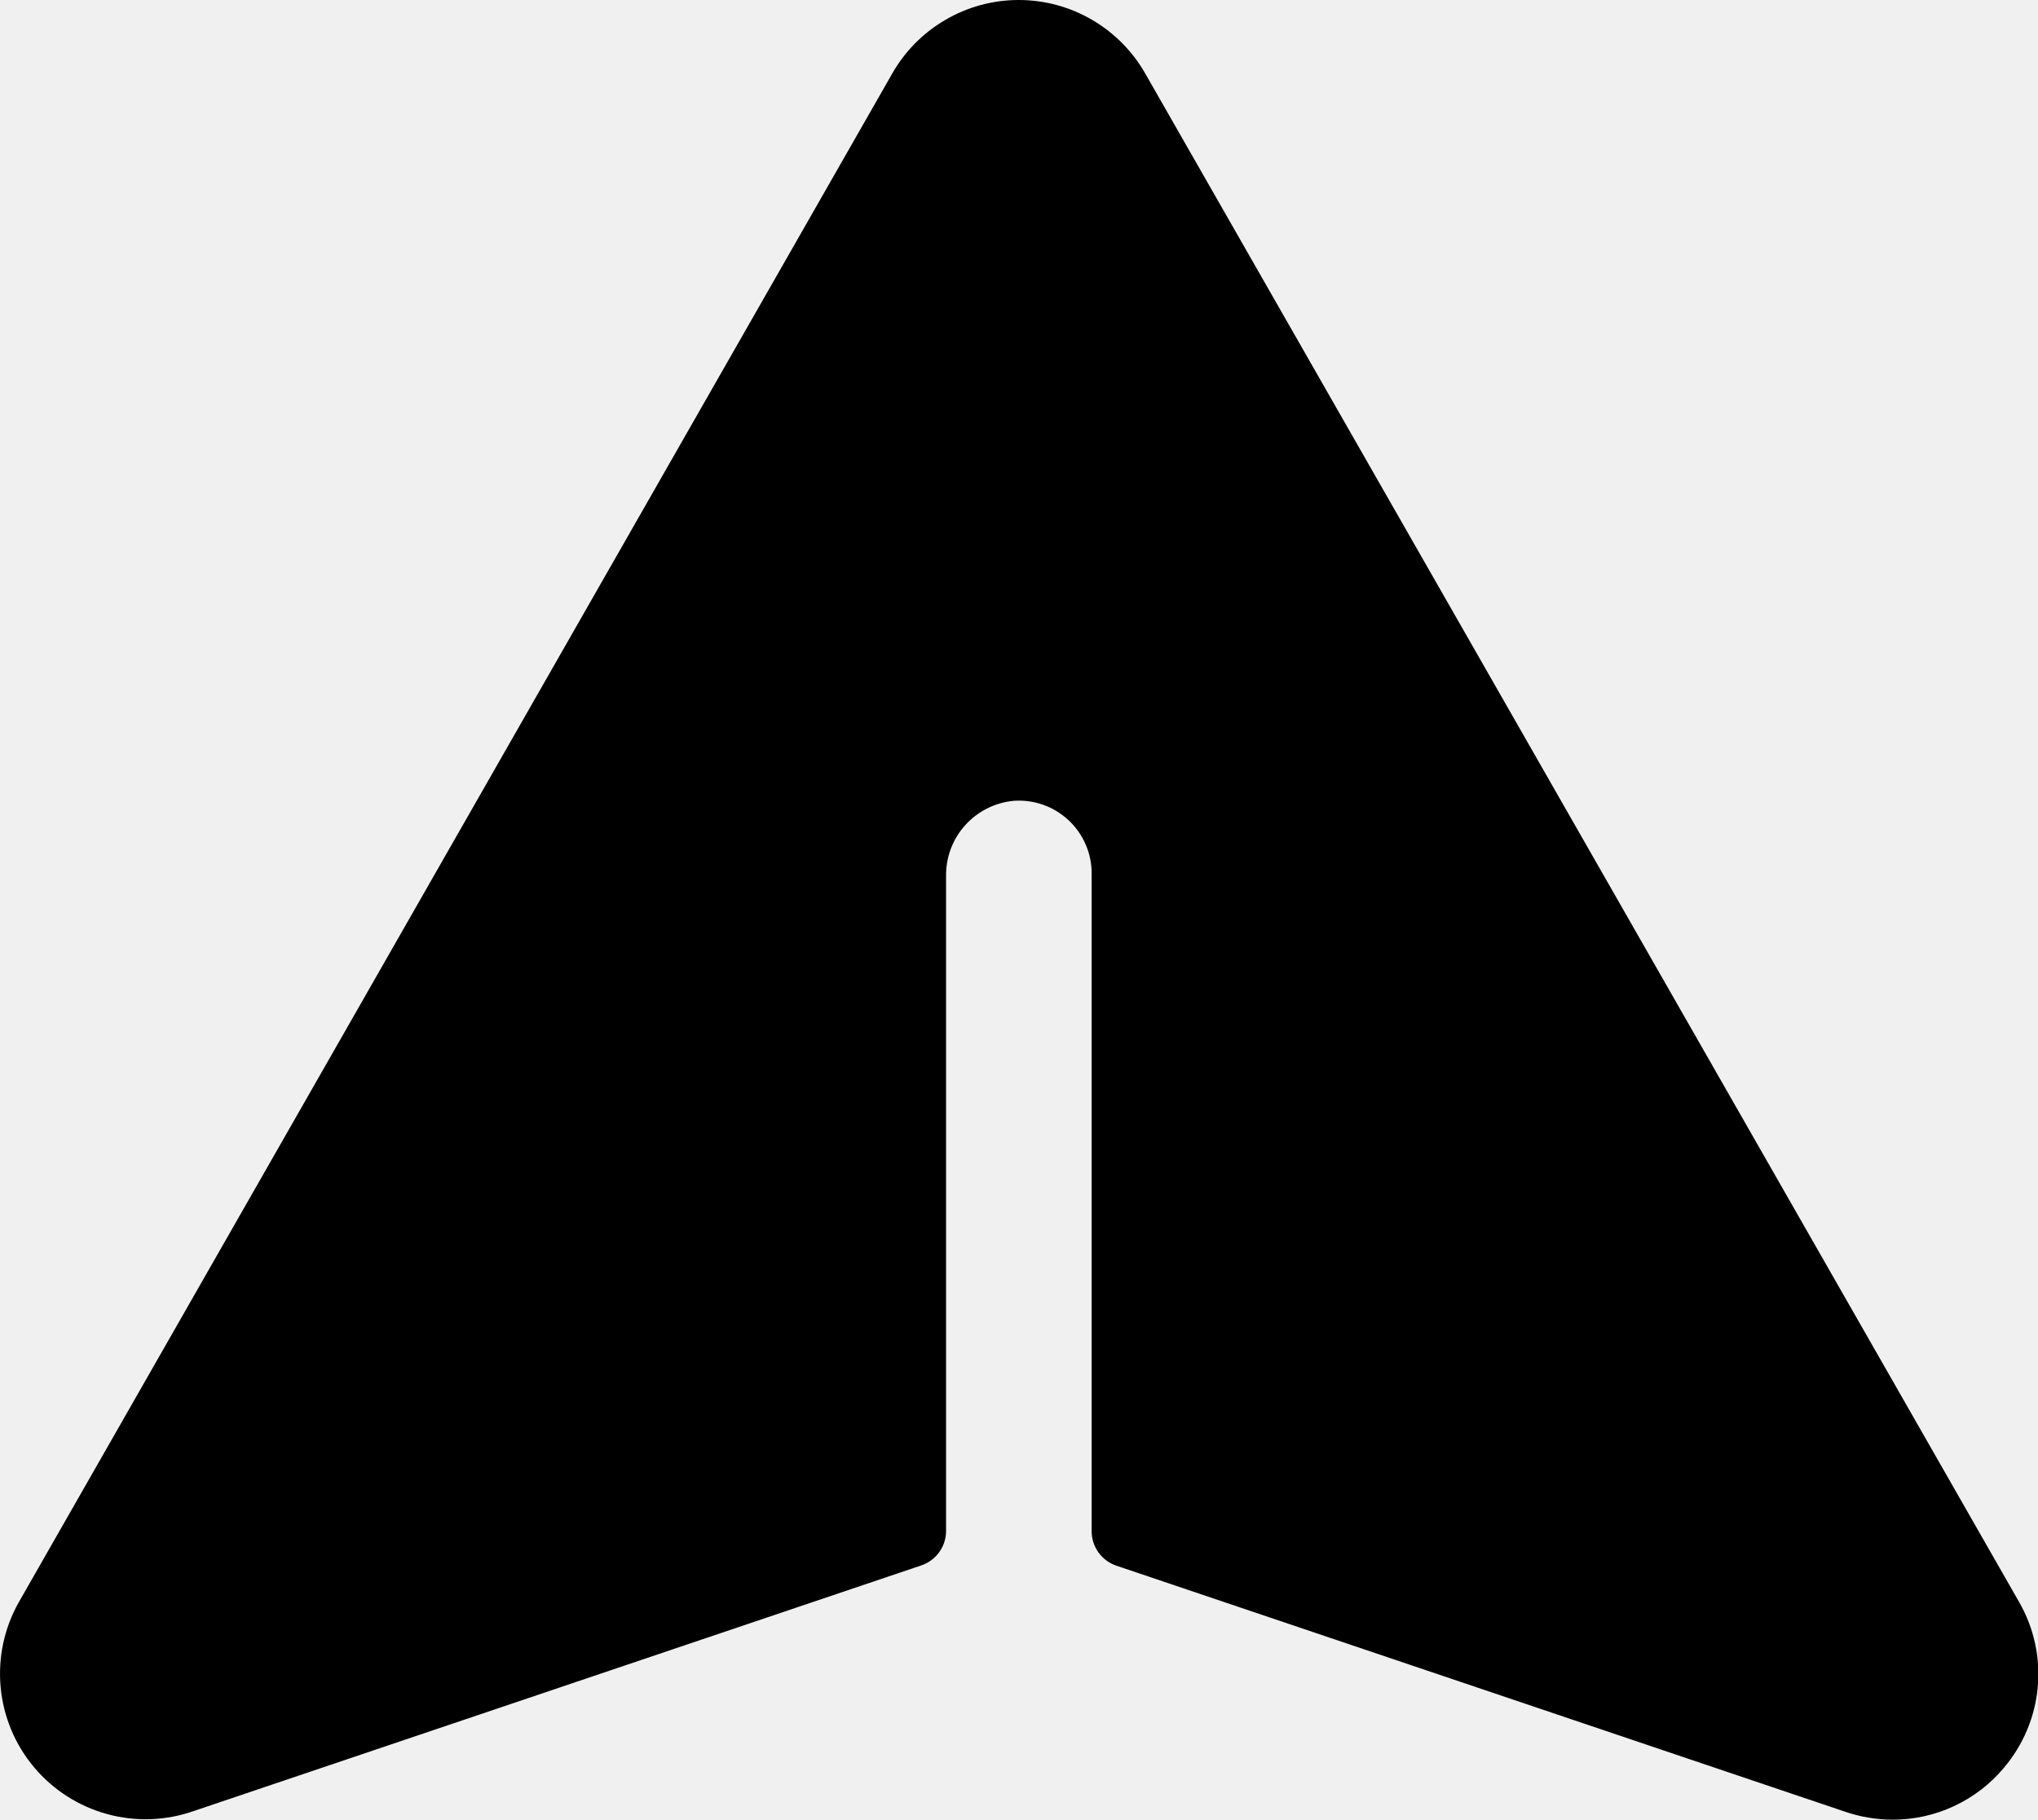
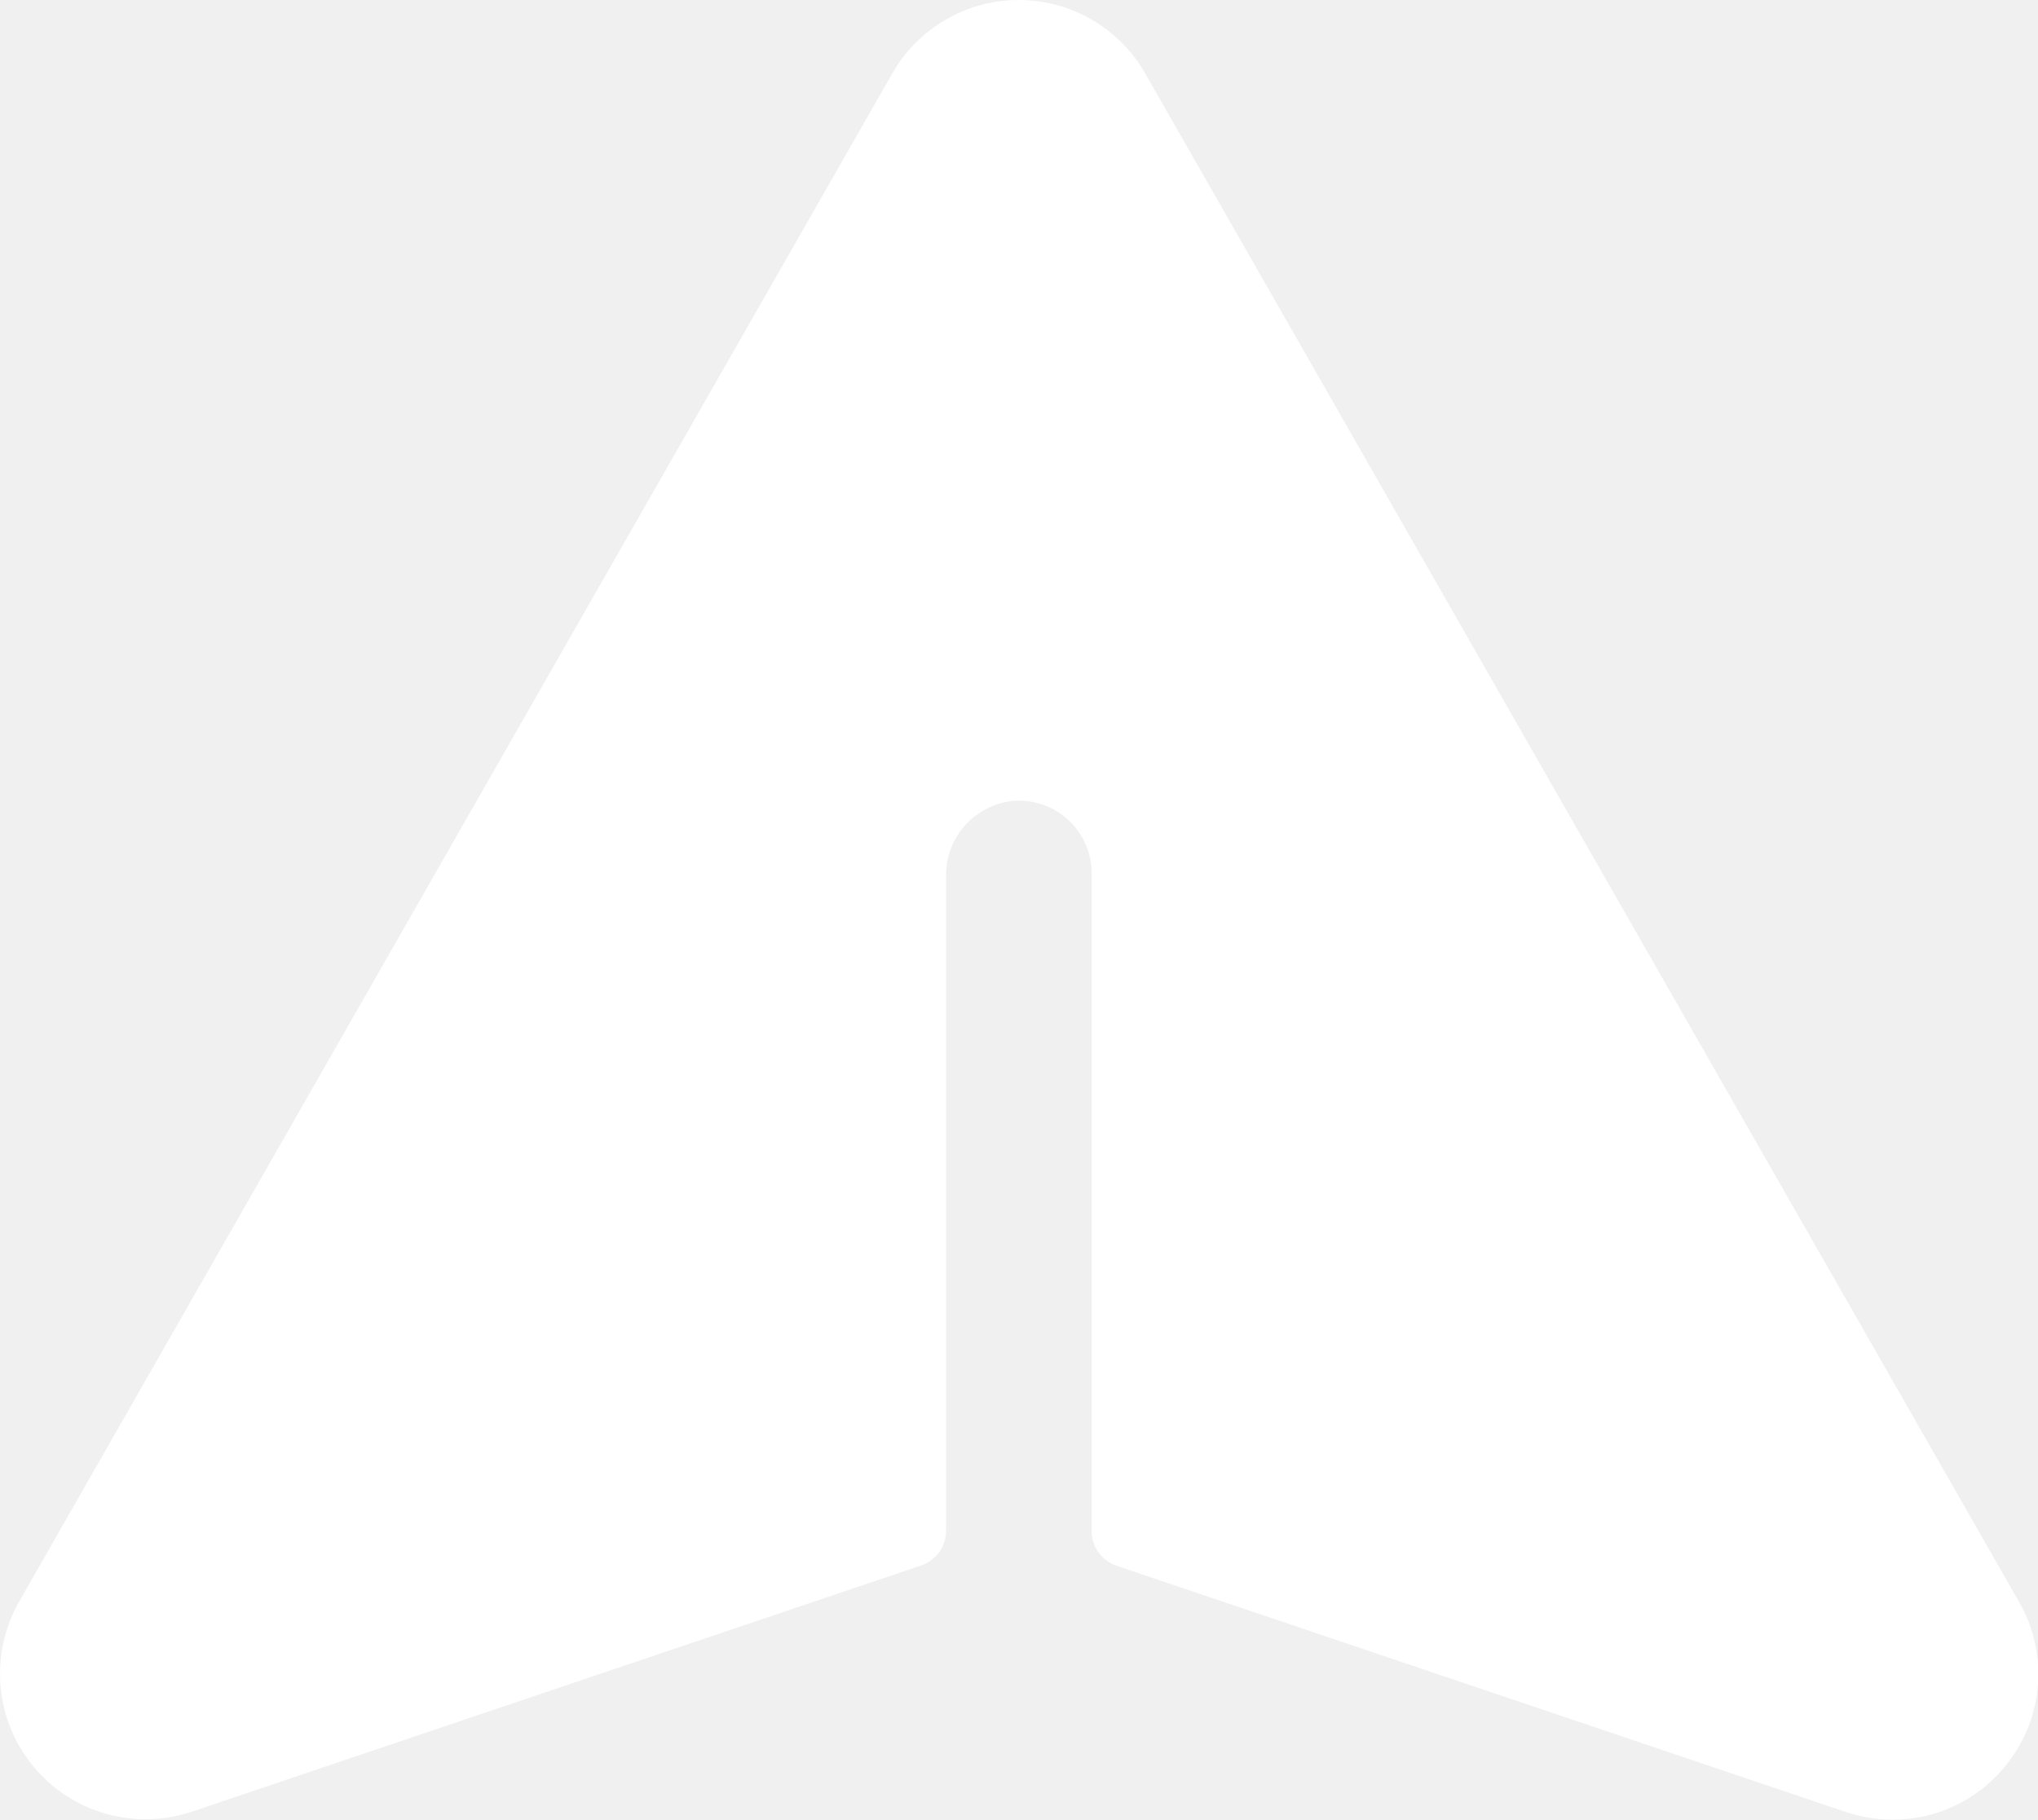
<svg xmlns="http://www.w3.org/2000/svg" width="28" height="25" viewBox="0 0 28 25" fill="none">
-   <path d="M27.53 24.294C27.343 24.517 27.11 24.696 26.846 24.819C26.583 24.942 26.295 25.005 26.005 25.005C25.776 25.005 25.549 24.966 25.333 24.89L15.338 21.515C15.239 21.481 15.153 21.418 15.092 21.333C15.031 21.248 14.998 21.146 14.998 21.041V12.004C14.999 11.867 14.971 11.731 14.916 11.605C14.862 11.479 14.782 11.366 14.682 11.272C14.582 11.179 14.464 11.106 14.335 11.06C14.206 11.014 14.069 10.995 13.932 11.004C13.675 11.027 13.436 11.146 13.263 11.337C13.089 11.529 12.995 11.778 12.998 12.037V21.037C12.998 21.142 12.965 21.244 12.904 21.329C12.843 21.414 12.757 21.477 12.658 21.511L2.663 24.886C2.28 25.021 1.864 25.036 1.472 24.928C1.08 24.821 0.73 24.597 0.469 24.286C0.207 23.975 0.047 23.591 0.009 23.187C-0.029 22.782 0.057 22.375 0.256 22.021L12.253 1.02C12.427 0.71 12.68 0.453 12.987 0.274C13.293 0.094 13.642 0 13.996 0C14.351 0 14.7 0.094 15.006 0.274C15.312 0.453 15.566 0.71 15.74 1.02L27.742 22.017C27.946 22.372 28.034 22.782 27.996 23.189C27.958 23.597 27.795 23.982 27.53 24.294Z" fill="black" />
+   <path d="M27.53 24.294C27.343 24.517 27.11 24.696 26.846 24.819C26.583 24.942 26.295 25.005 26.005 25.005C25.776 25.005 25.549 24.966 25.333 24.89L15.338 21.515C15.239 21.481 15.153 21.418 15.092 21.333C15.031 21.248 14.998 21.146 14.998 21.041V12.004C14.999 11.867 14.971 11.731 14.916 11.605C14.862 11.479 14.782 11.366 14.682 11.272C14.582 11.179 14.464 11.106 14.335 11.06C14.206 11.014 14.069 10.995 13.932 11.004C13.675 11.027 13.436 11.146 13.263 11.337C13.089 11.529 12.995 11.778 12.998 12.037V21.037C12.998 21.142 12.965 21.244 12.904 21.329C12.843 21.414 12.757 21.477 12.658 21.511L2.663 24.886C2.28 25.021 1.864 25.036 1.472 24.928C1.08 24.821 0.73 24.597 0.469 24.286C0.207 23.975 0.047 23.591 0.009 23.187C-0.029 22.782 0.057 22.375 0.256 22.021L12.253 1.02C12.427 0.71 12.68 0.453 12.987 0.274C13.293 0.094 13.642 0 13.996 0C14.351 0 14.7 0.094 15.006 0.274C15.312 0.453 15.566 0.71 15.74 1.02L27.742 22.017C27.946 22.372 28.034 22.782 27.996 23.189C27.958 23.597 27.795 23.982 27.53 24.294Z" fill="white" />
</svg>
